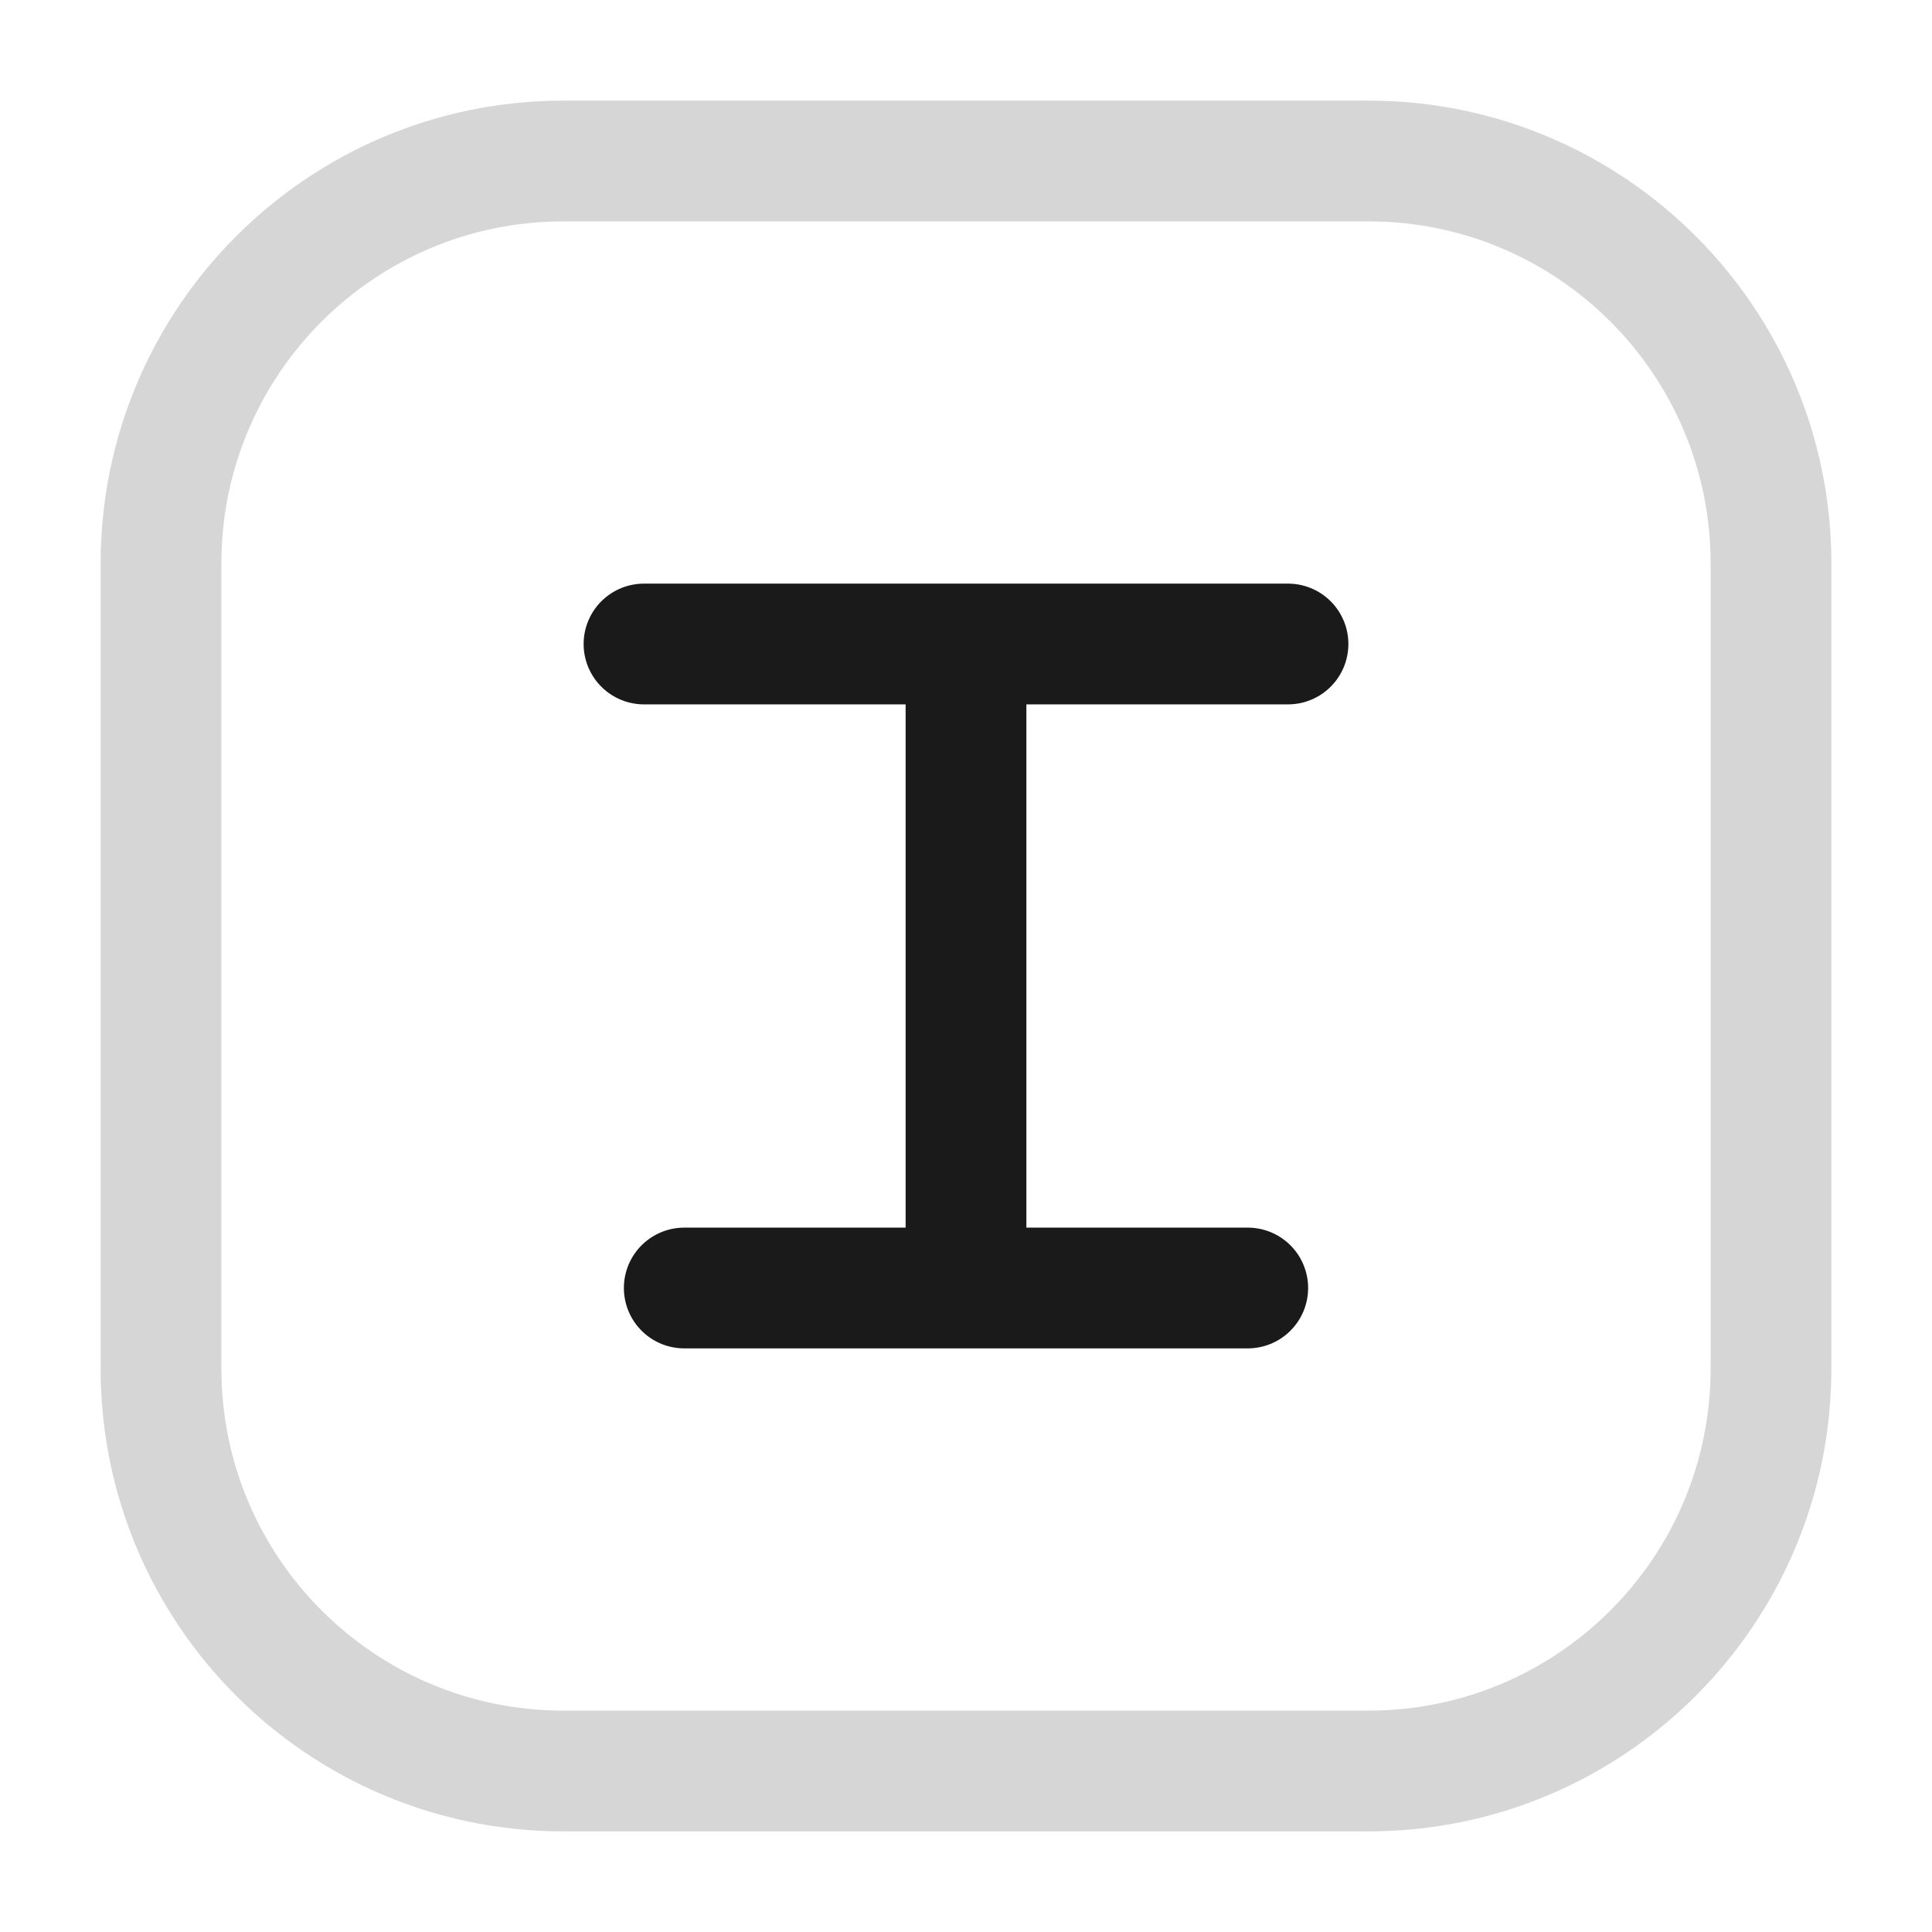
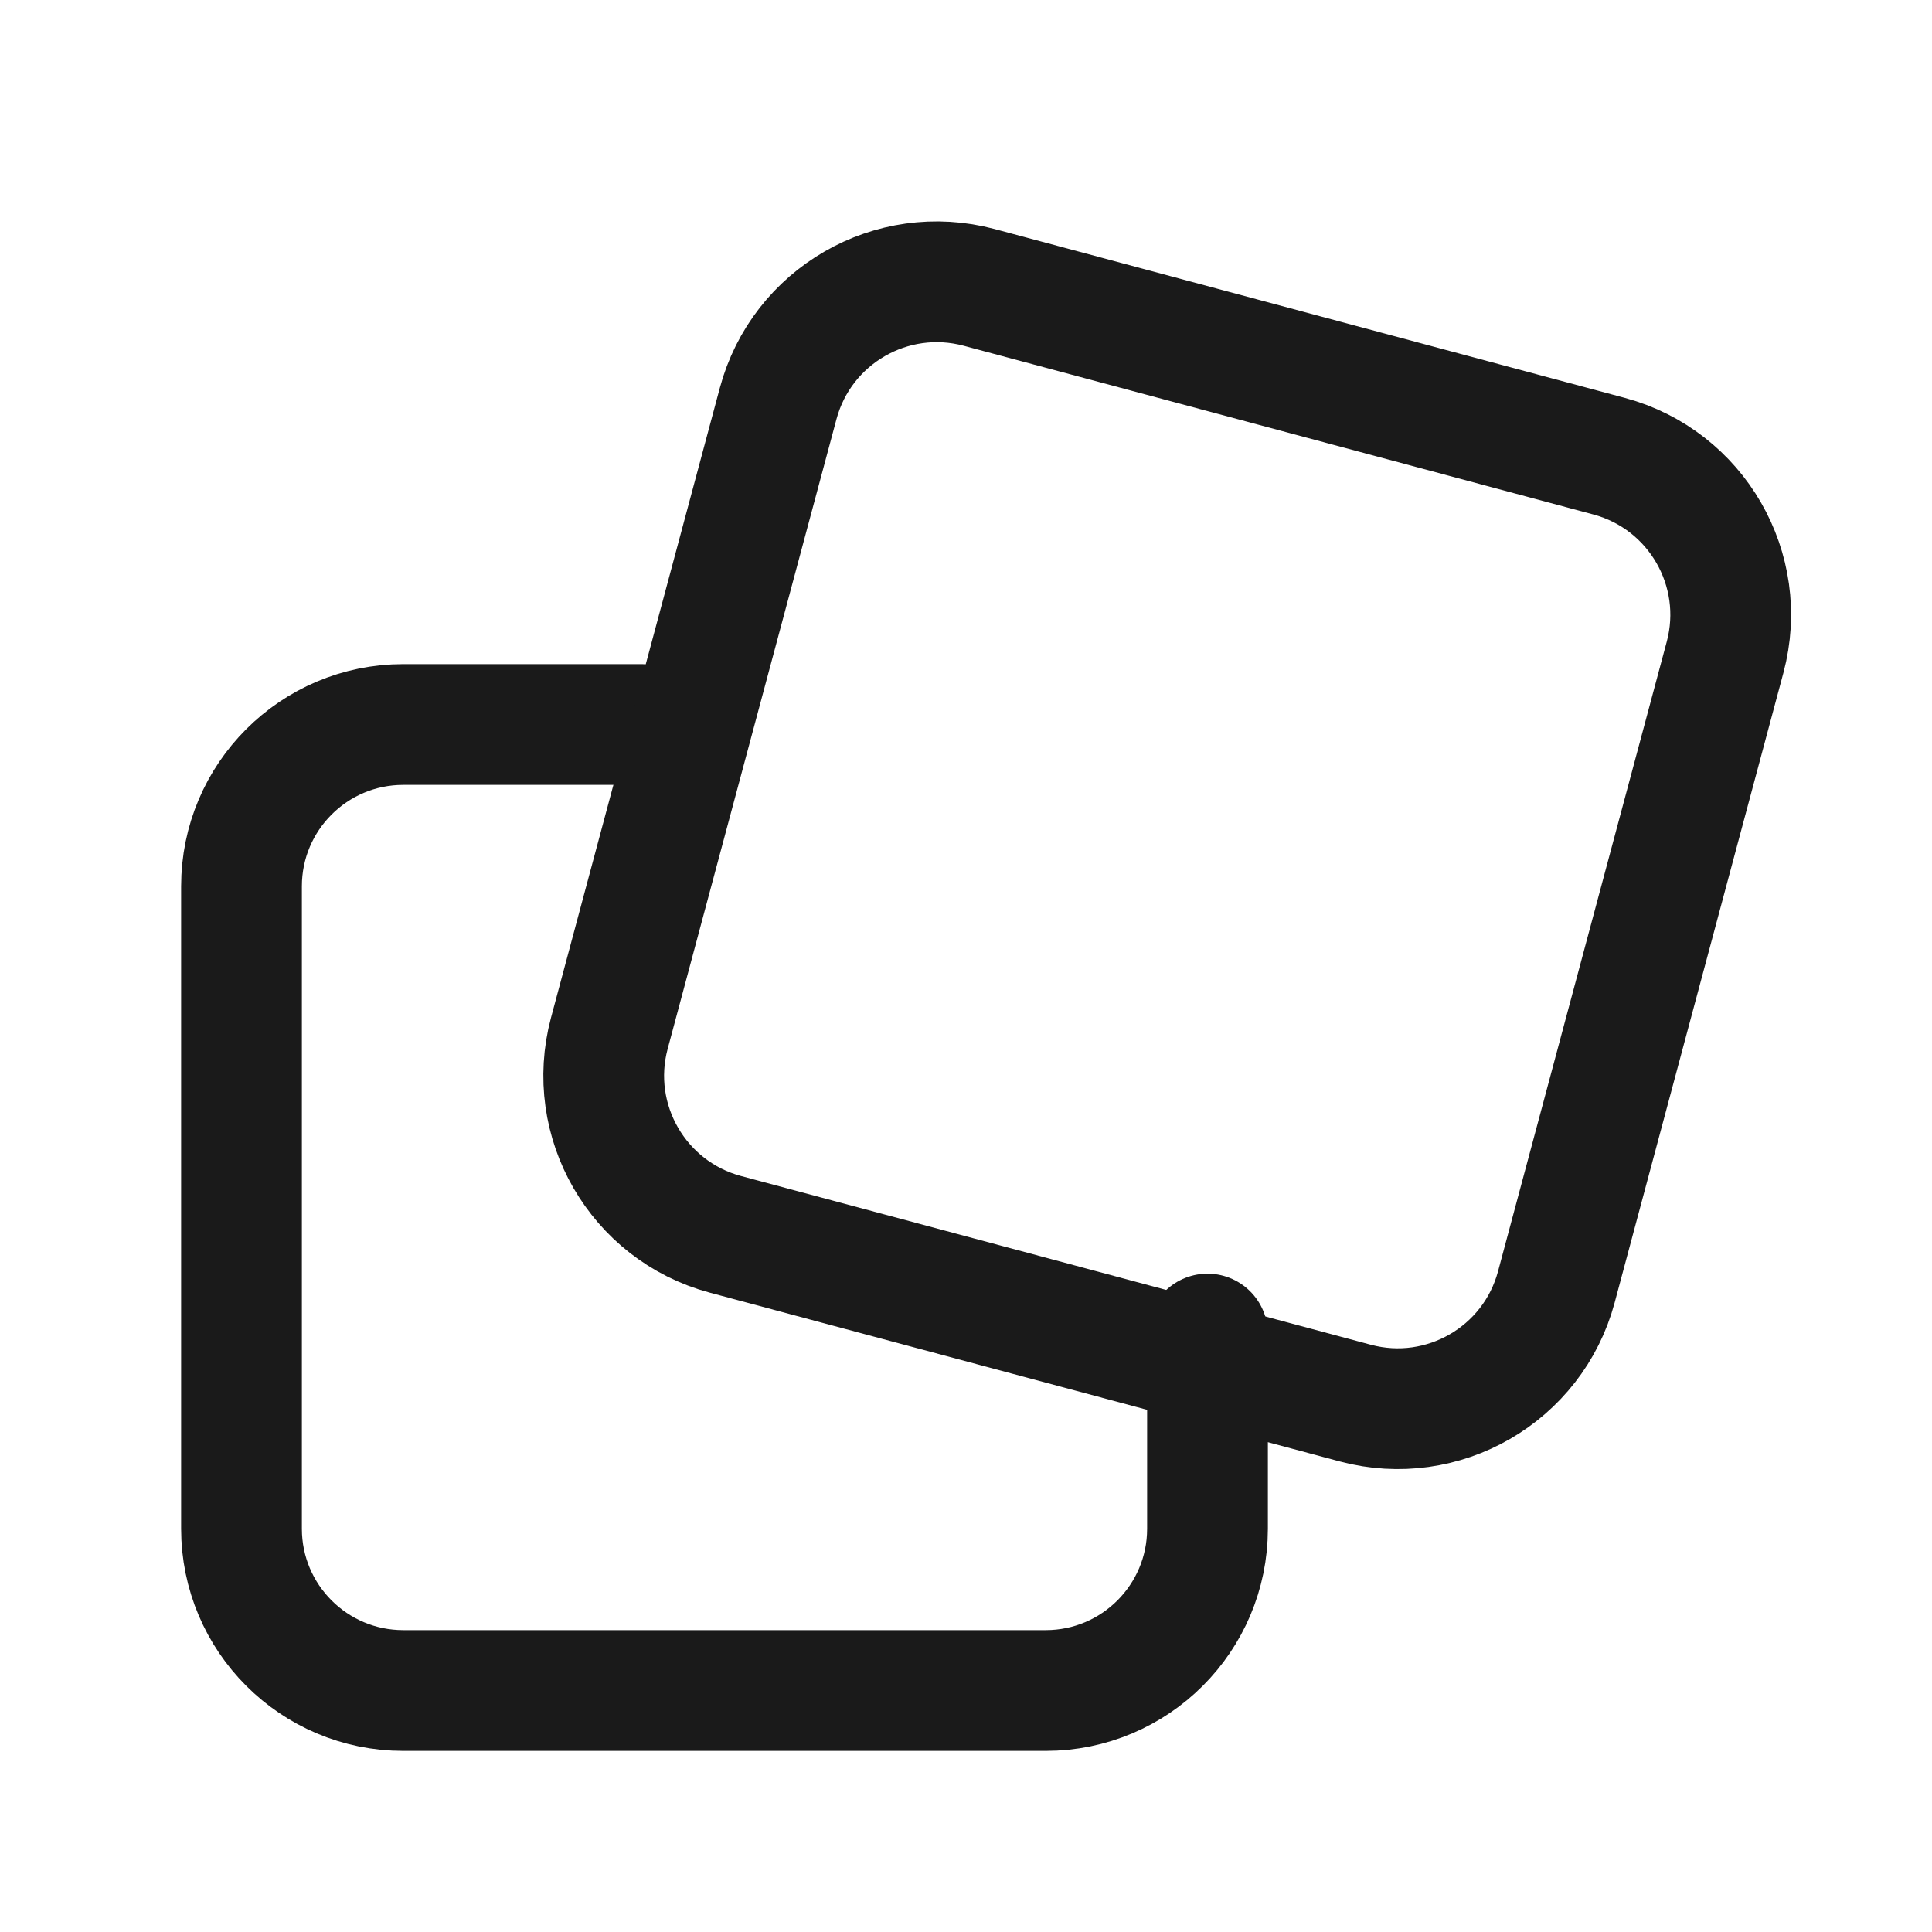
<svg xmlns="http://www.w3.org/2000/svg" viewBox="0 0 24 24" fill="none" stroke="#1a1a1a" stroke-width="1.5" stroke-linecap="round" stroke-linejoin="round">
-   <rect x="2" y="2" width="20" height="20" rx="5" stroke="#d6d6d6" />
-   <path d="M8 8h8M12 8v8M8.5 16h7" />
+   <path d="M15 16.572v2.42a2.01 2.01 0 0 1 -2.009 2.008h-7.981a2.01 2.01 0 0 1 -2.01 -2.009v-7.981a2.01 2.01 0 0 1 2.009 -2.01h2.954" />
+   <path d="M9.167 4.511a2.04 2.04 0 0 1 2.496 -1.441l7.826 2.097a2.04 2.04 0 0 1 1.441 2.496l-2.097 7.826a2.04 2.04 0 0 1 -2.496 1.441l-7.827 -2.097a2.04 2.04 0 0 1 -1.441 -2.496z" transform="translate(0.5,0.5)" />
</svg>
